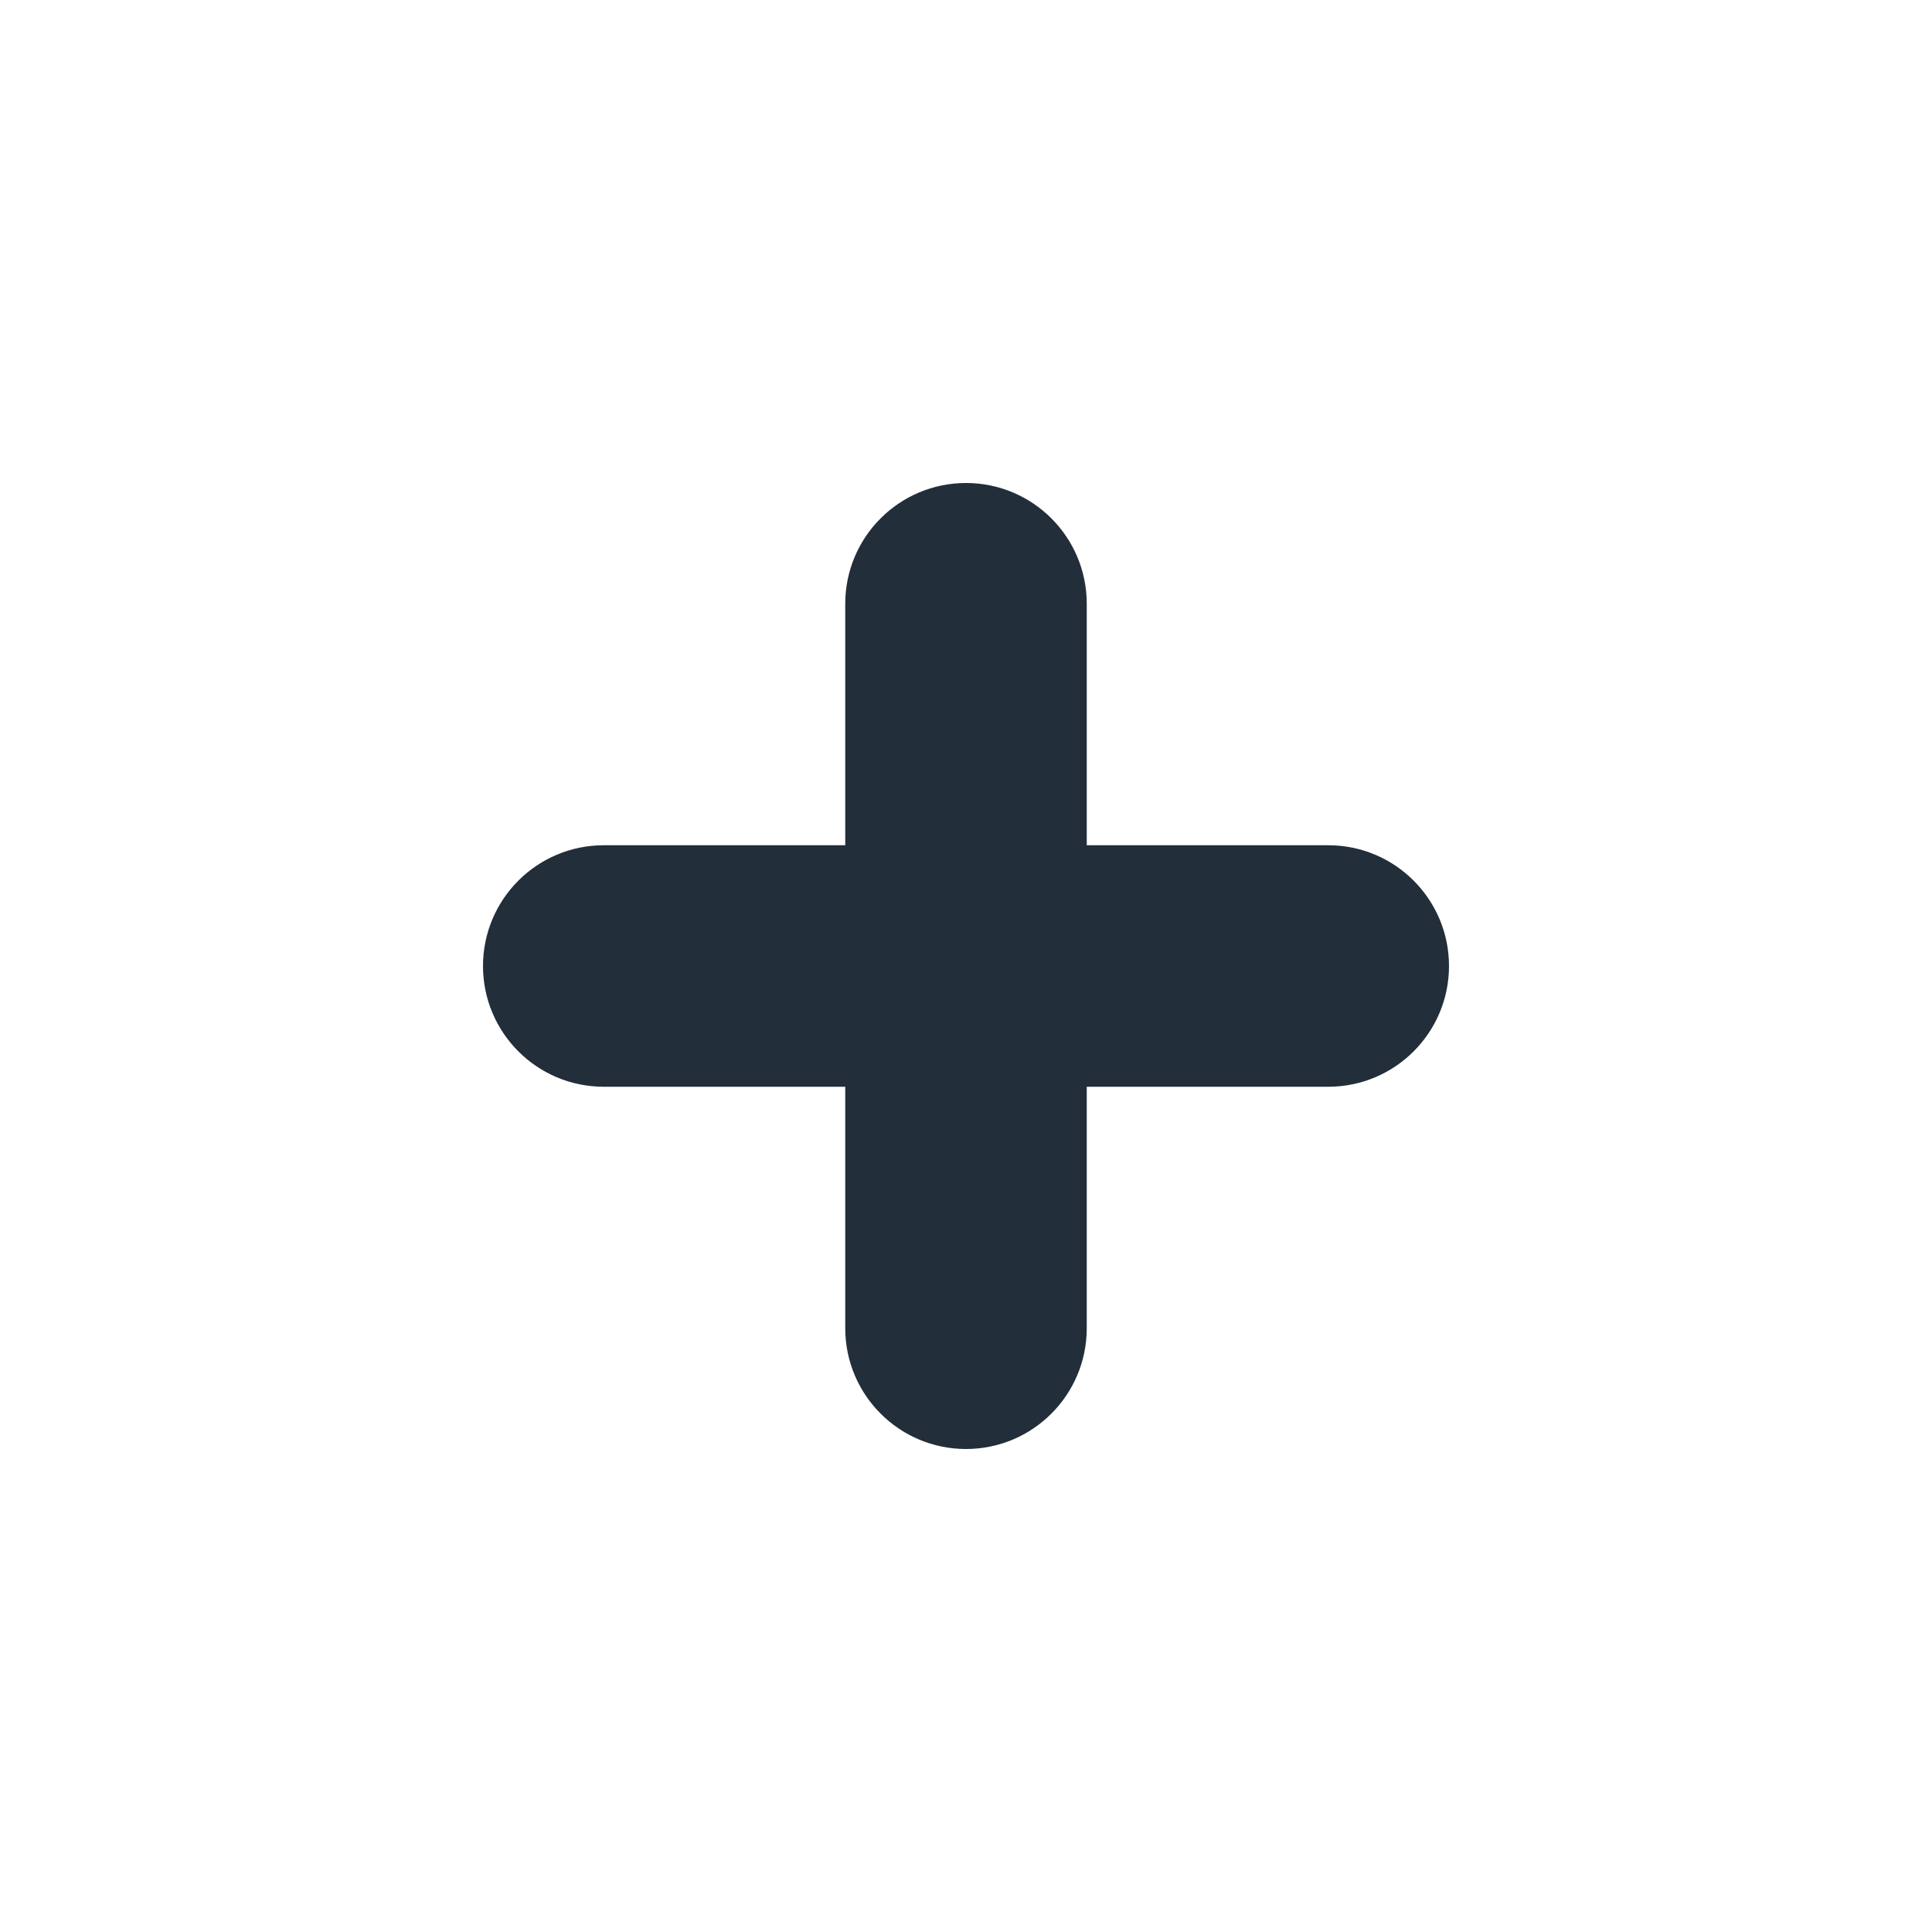
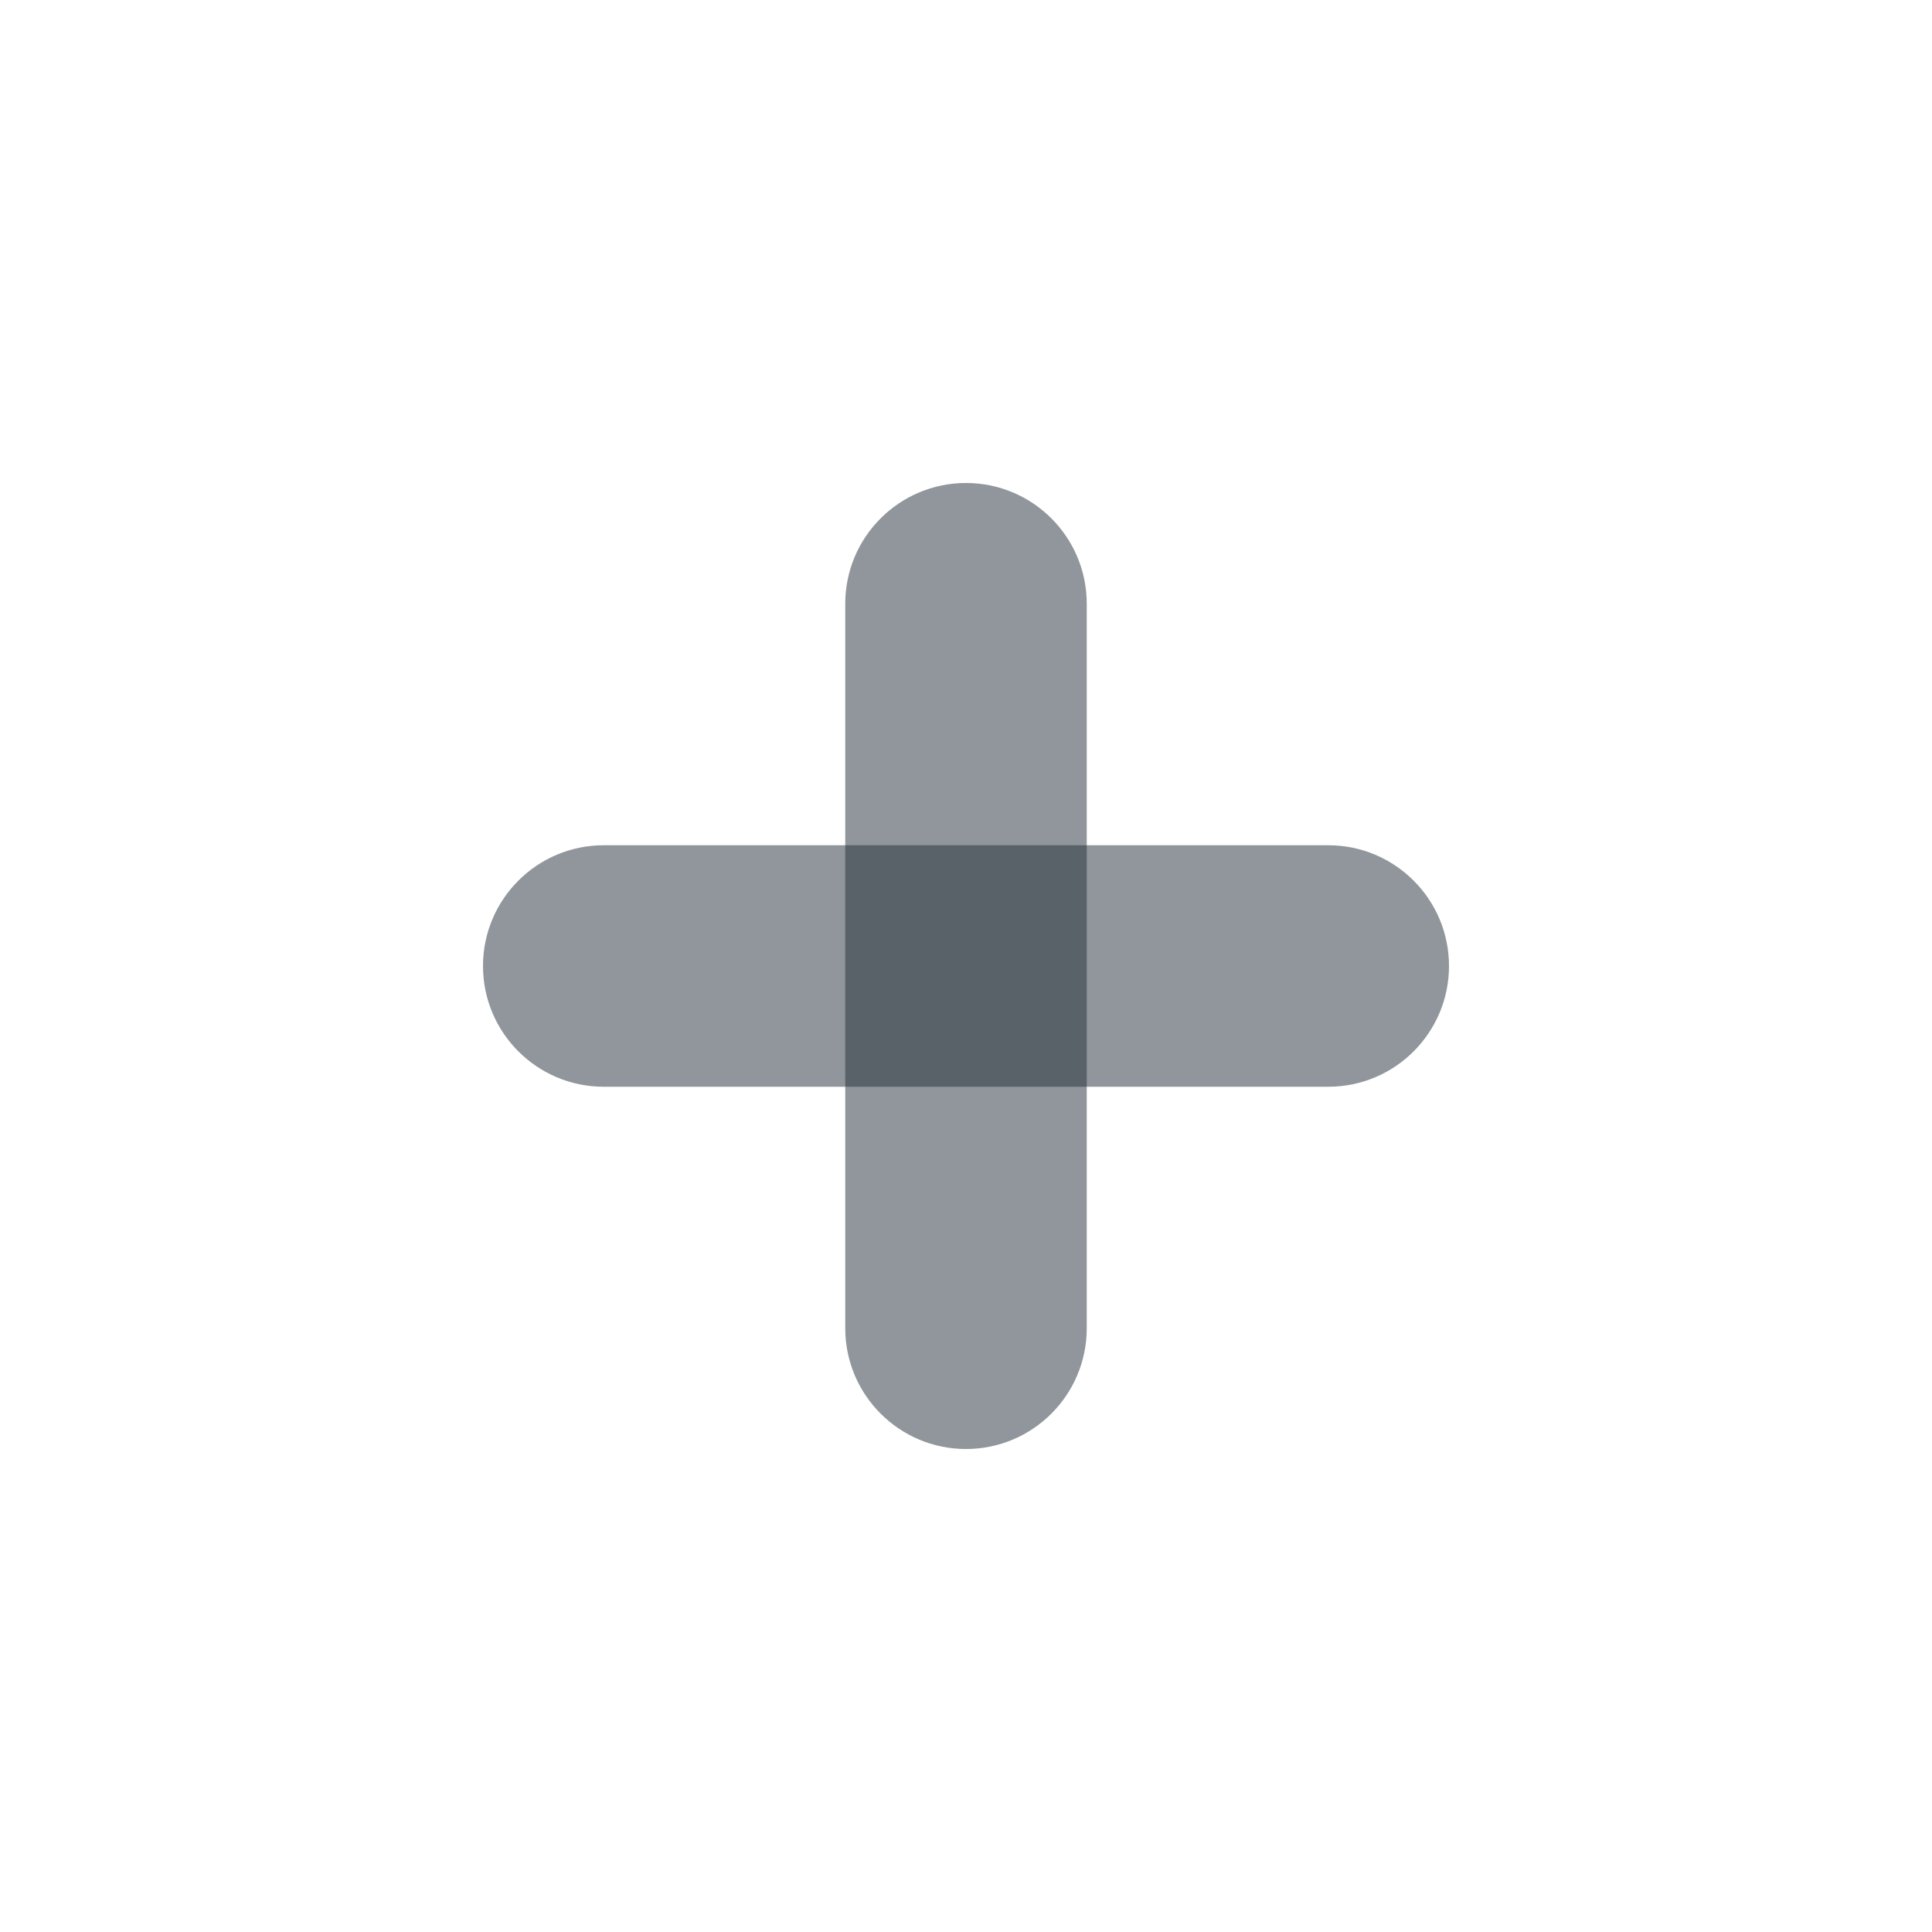
<svg xmlns="http://www.w3.org/2000/svg" width="20" height="20" viewBox="0 0 20 20" fill="none">
-   <rect x="5" y="8.75" width="10" height="2.5" rx="1.25" fill="#222E39" />
-   <rect x="11.25" y="5" width="10" height="2.5" rx="1.25" transform="rotate(90 11.25 5)" fill="#222E39" />
+   <rect x="5" y="8.75" width="10" height="2.5" rx="1.25" fill="rgba(34, 46, 57, 0.5)" />
+   <rect x="11.25" y="5" width="10" height="2.5" rx="1.25" transform="rotate(90 11.25 5)" fill="rgba(34, 46, 57, 0.5)" />
</svg>
